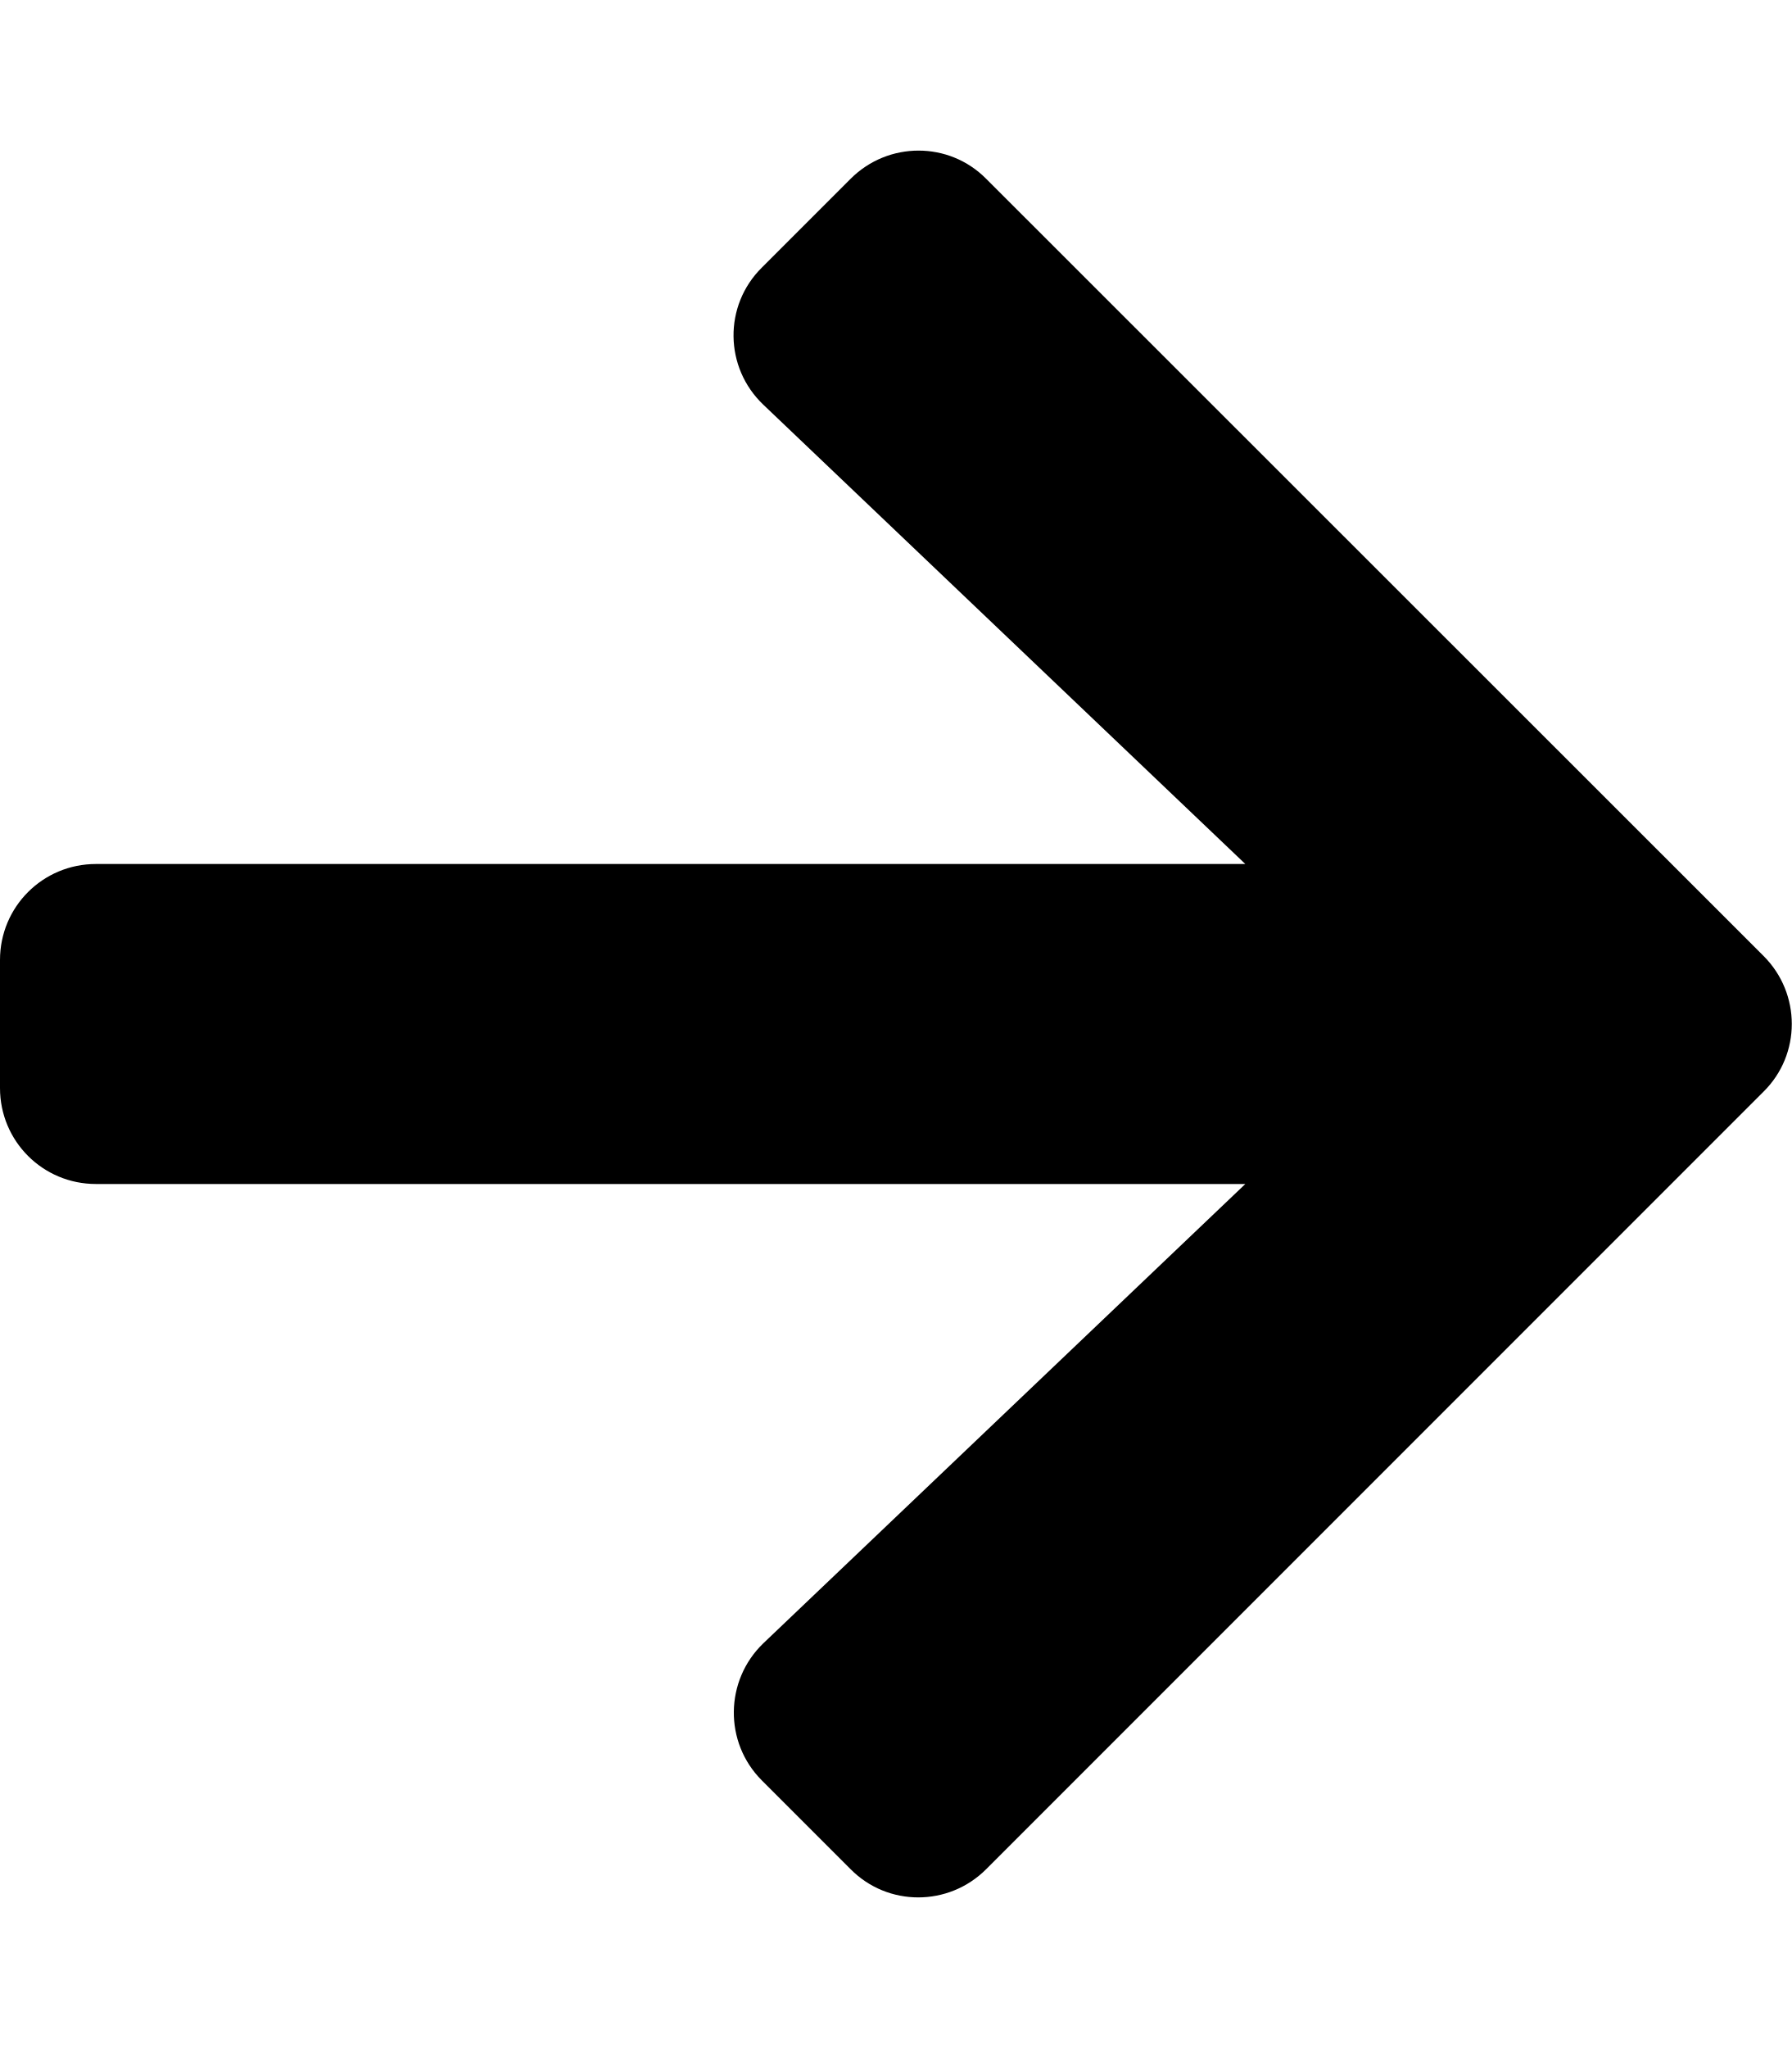
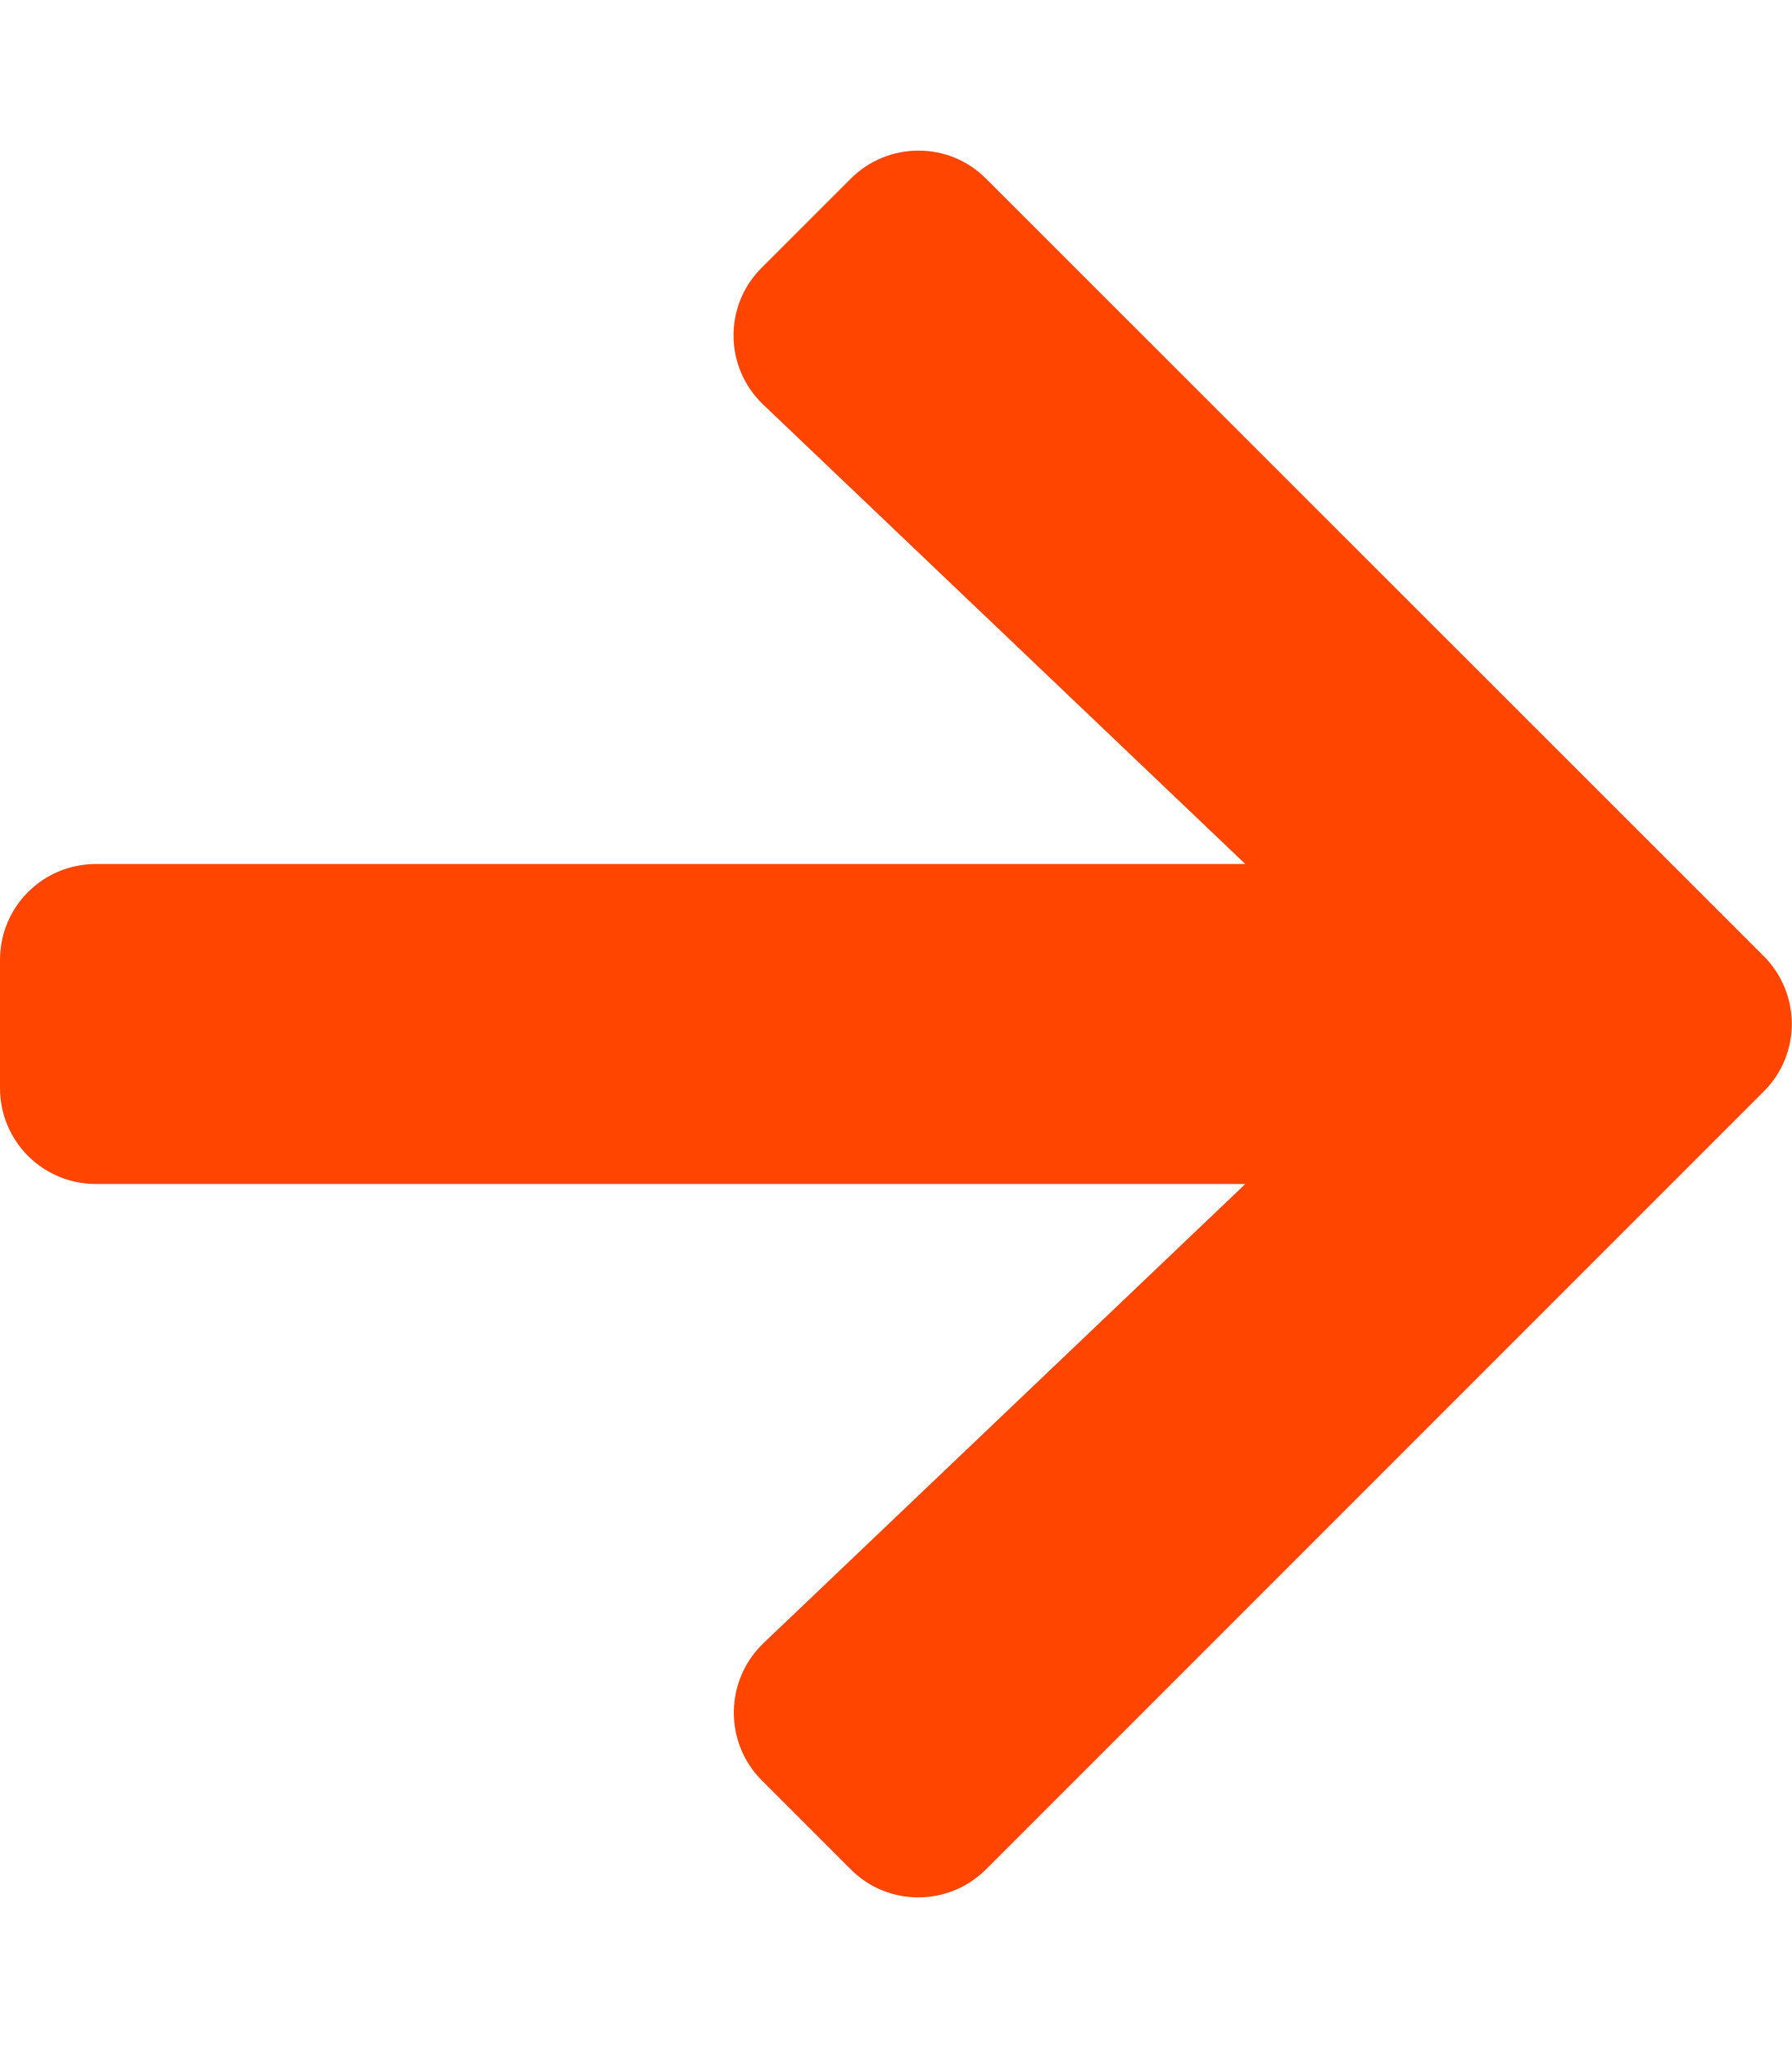
<svg xmlns="http://www.w3.org/2000/svg" viewBox="0 0 448 512">
-   <path d="M190.5 66.9l22.2-22.2c9.4-9.4 24.6-9.4 33.9 0L441 239c9.4 9.4 9.4 24.6 0 33.9L246.6 467.3c-9.4 9.4-24.6 9.4-33.9 0l-22.2-22.2c-9.5-9.5-9.3-25 .4-34.3L311.4 296H24c-13.3 0-24-10.7-24-24v-32c0-13.3 10.7-24 24-24h287.4L190.9 101.2c-9.8-9.3-10-24.8-.4-34.3z" />
+   <path fill="orangered" d="M190.5 66.9l22.2-22.2c9.4-9.4 24.6-9.4 33.9 0L441 239c9.4 9.4 9.4 24.6 0 33.9L246.6 467.3c-9.4 9.4-24.6 9.4-33.9 0l-22.2-22.2c-9.5-9.5-9.3-25 .4-34.3L311.4 296H24c-13.3 0-24-10.7-24-24v-32c0-13.3 10.7-24 24-24h287.4L190.9 101.2c-9.8-9.3-10-24.8-.4-34.3z" />
</svg>
